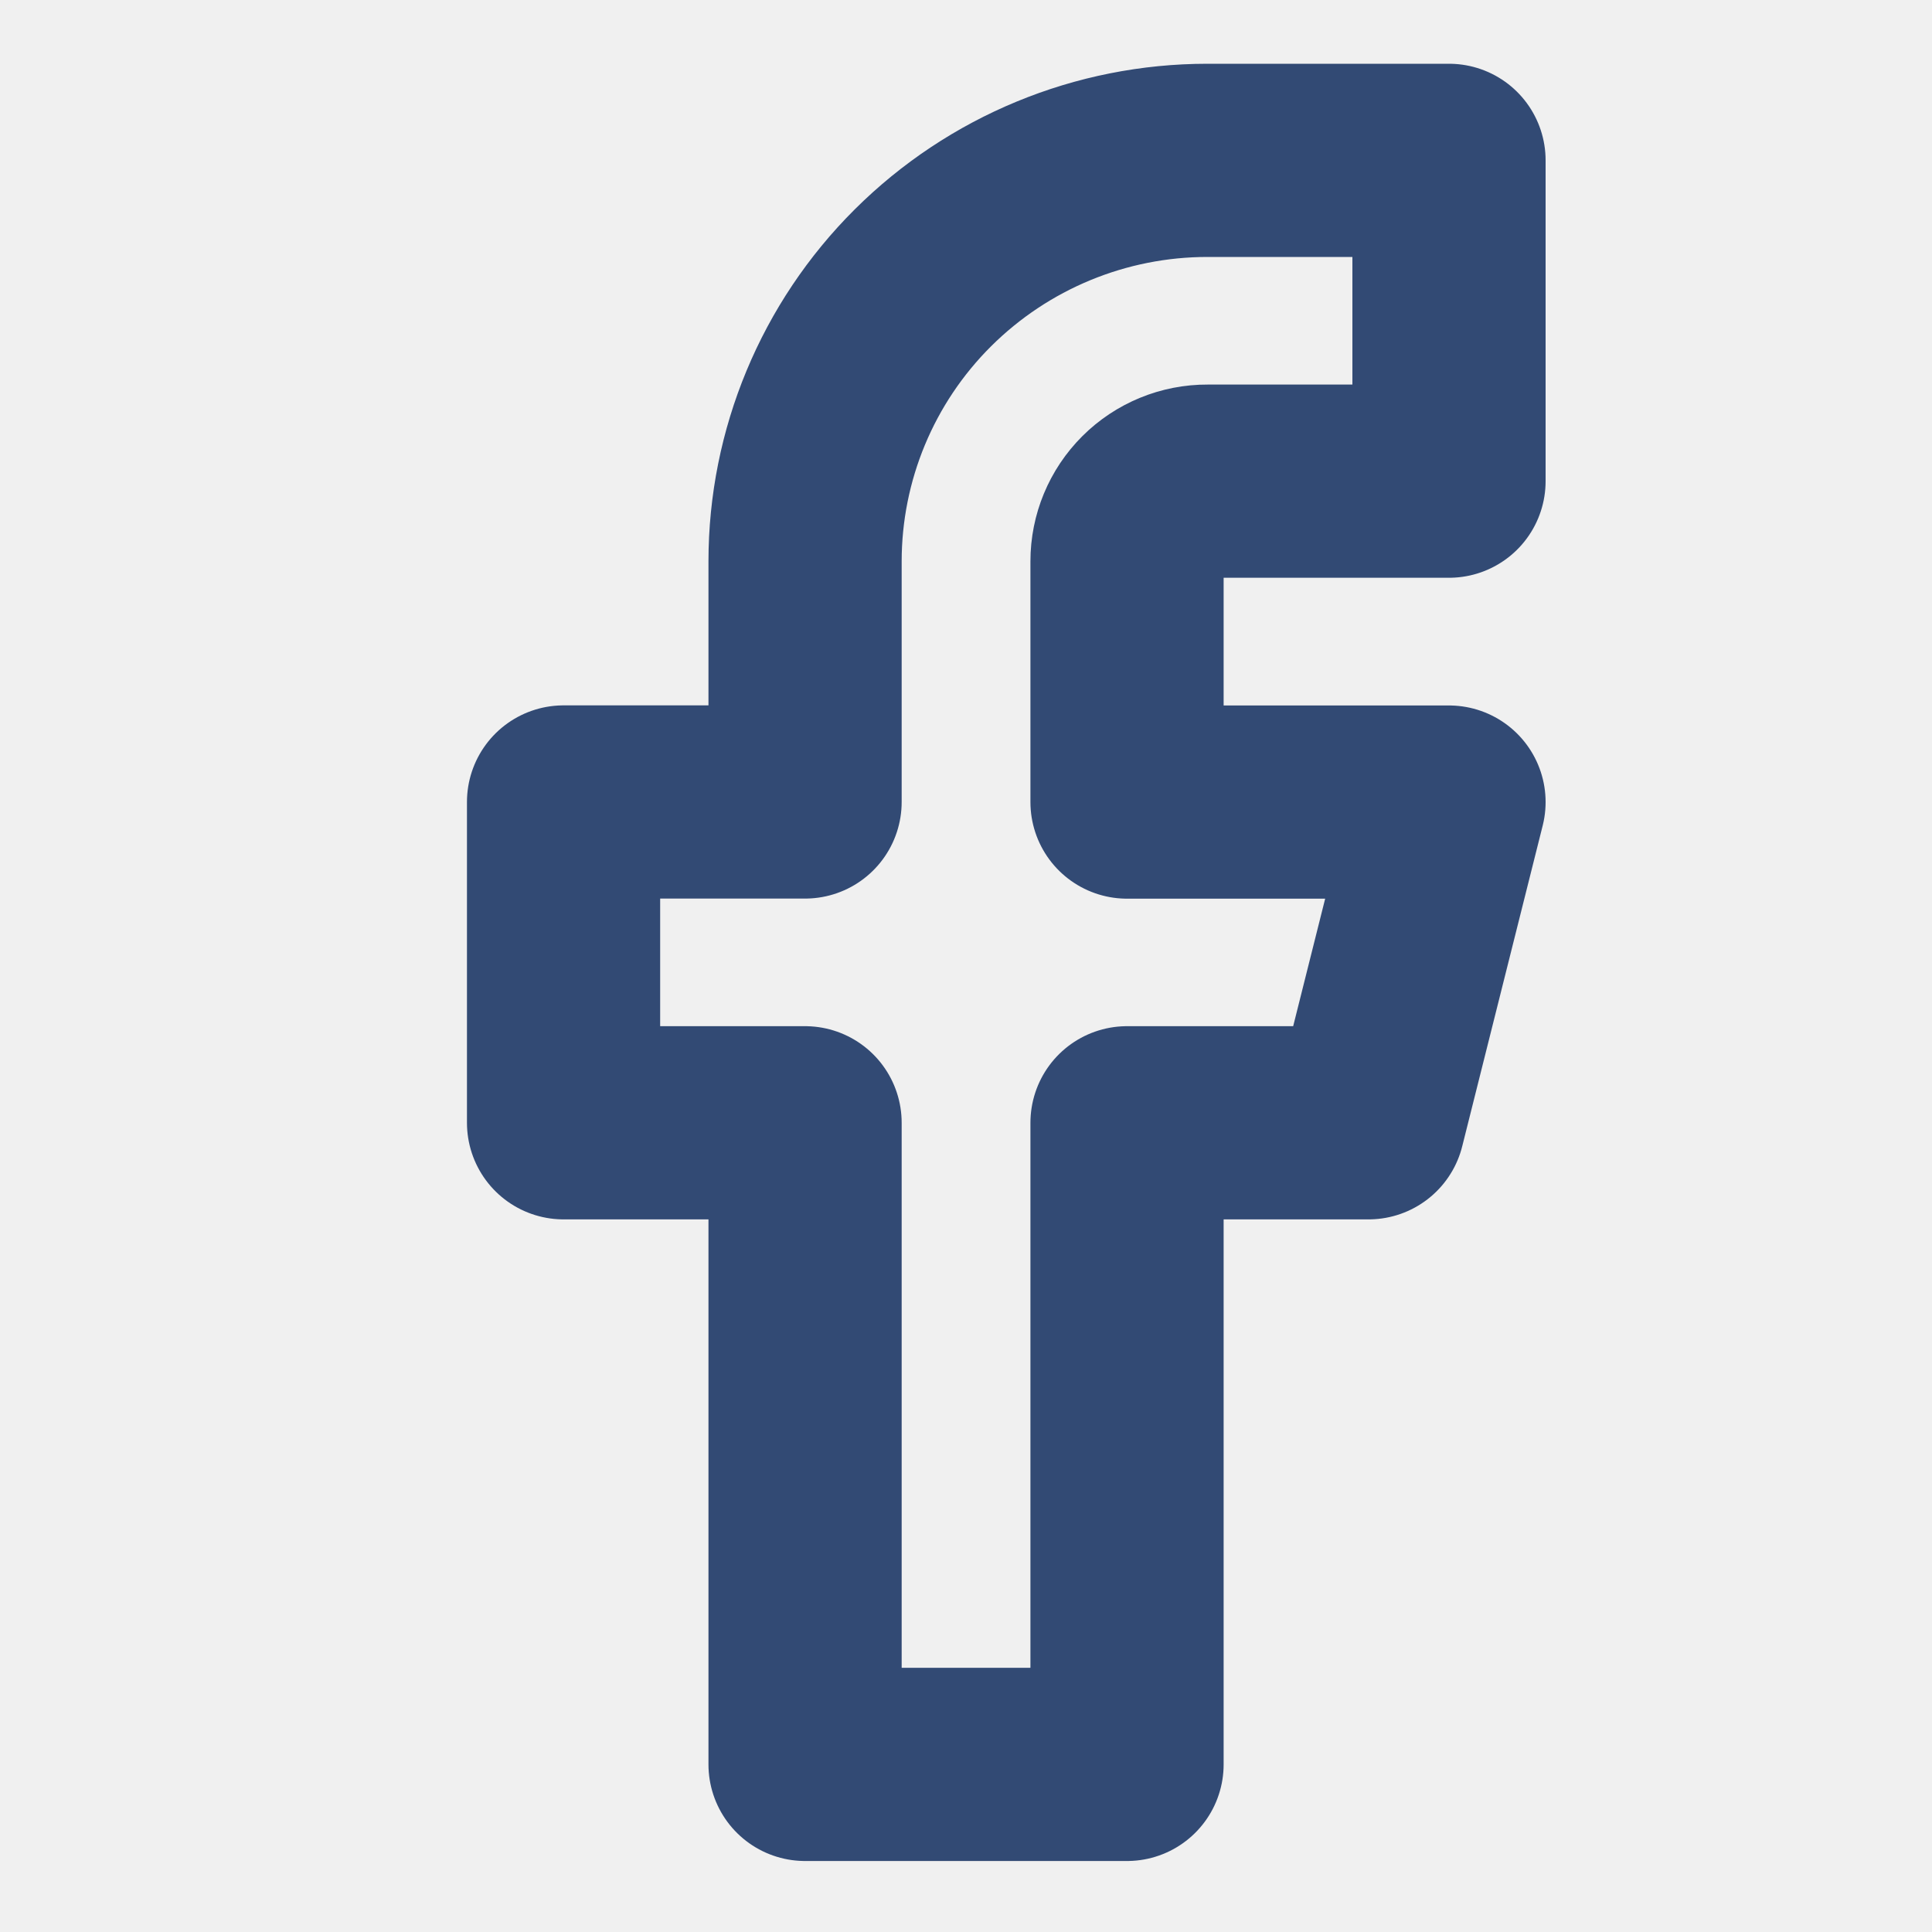
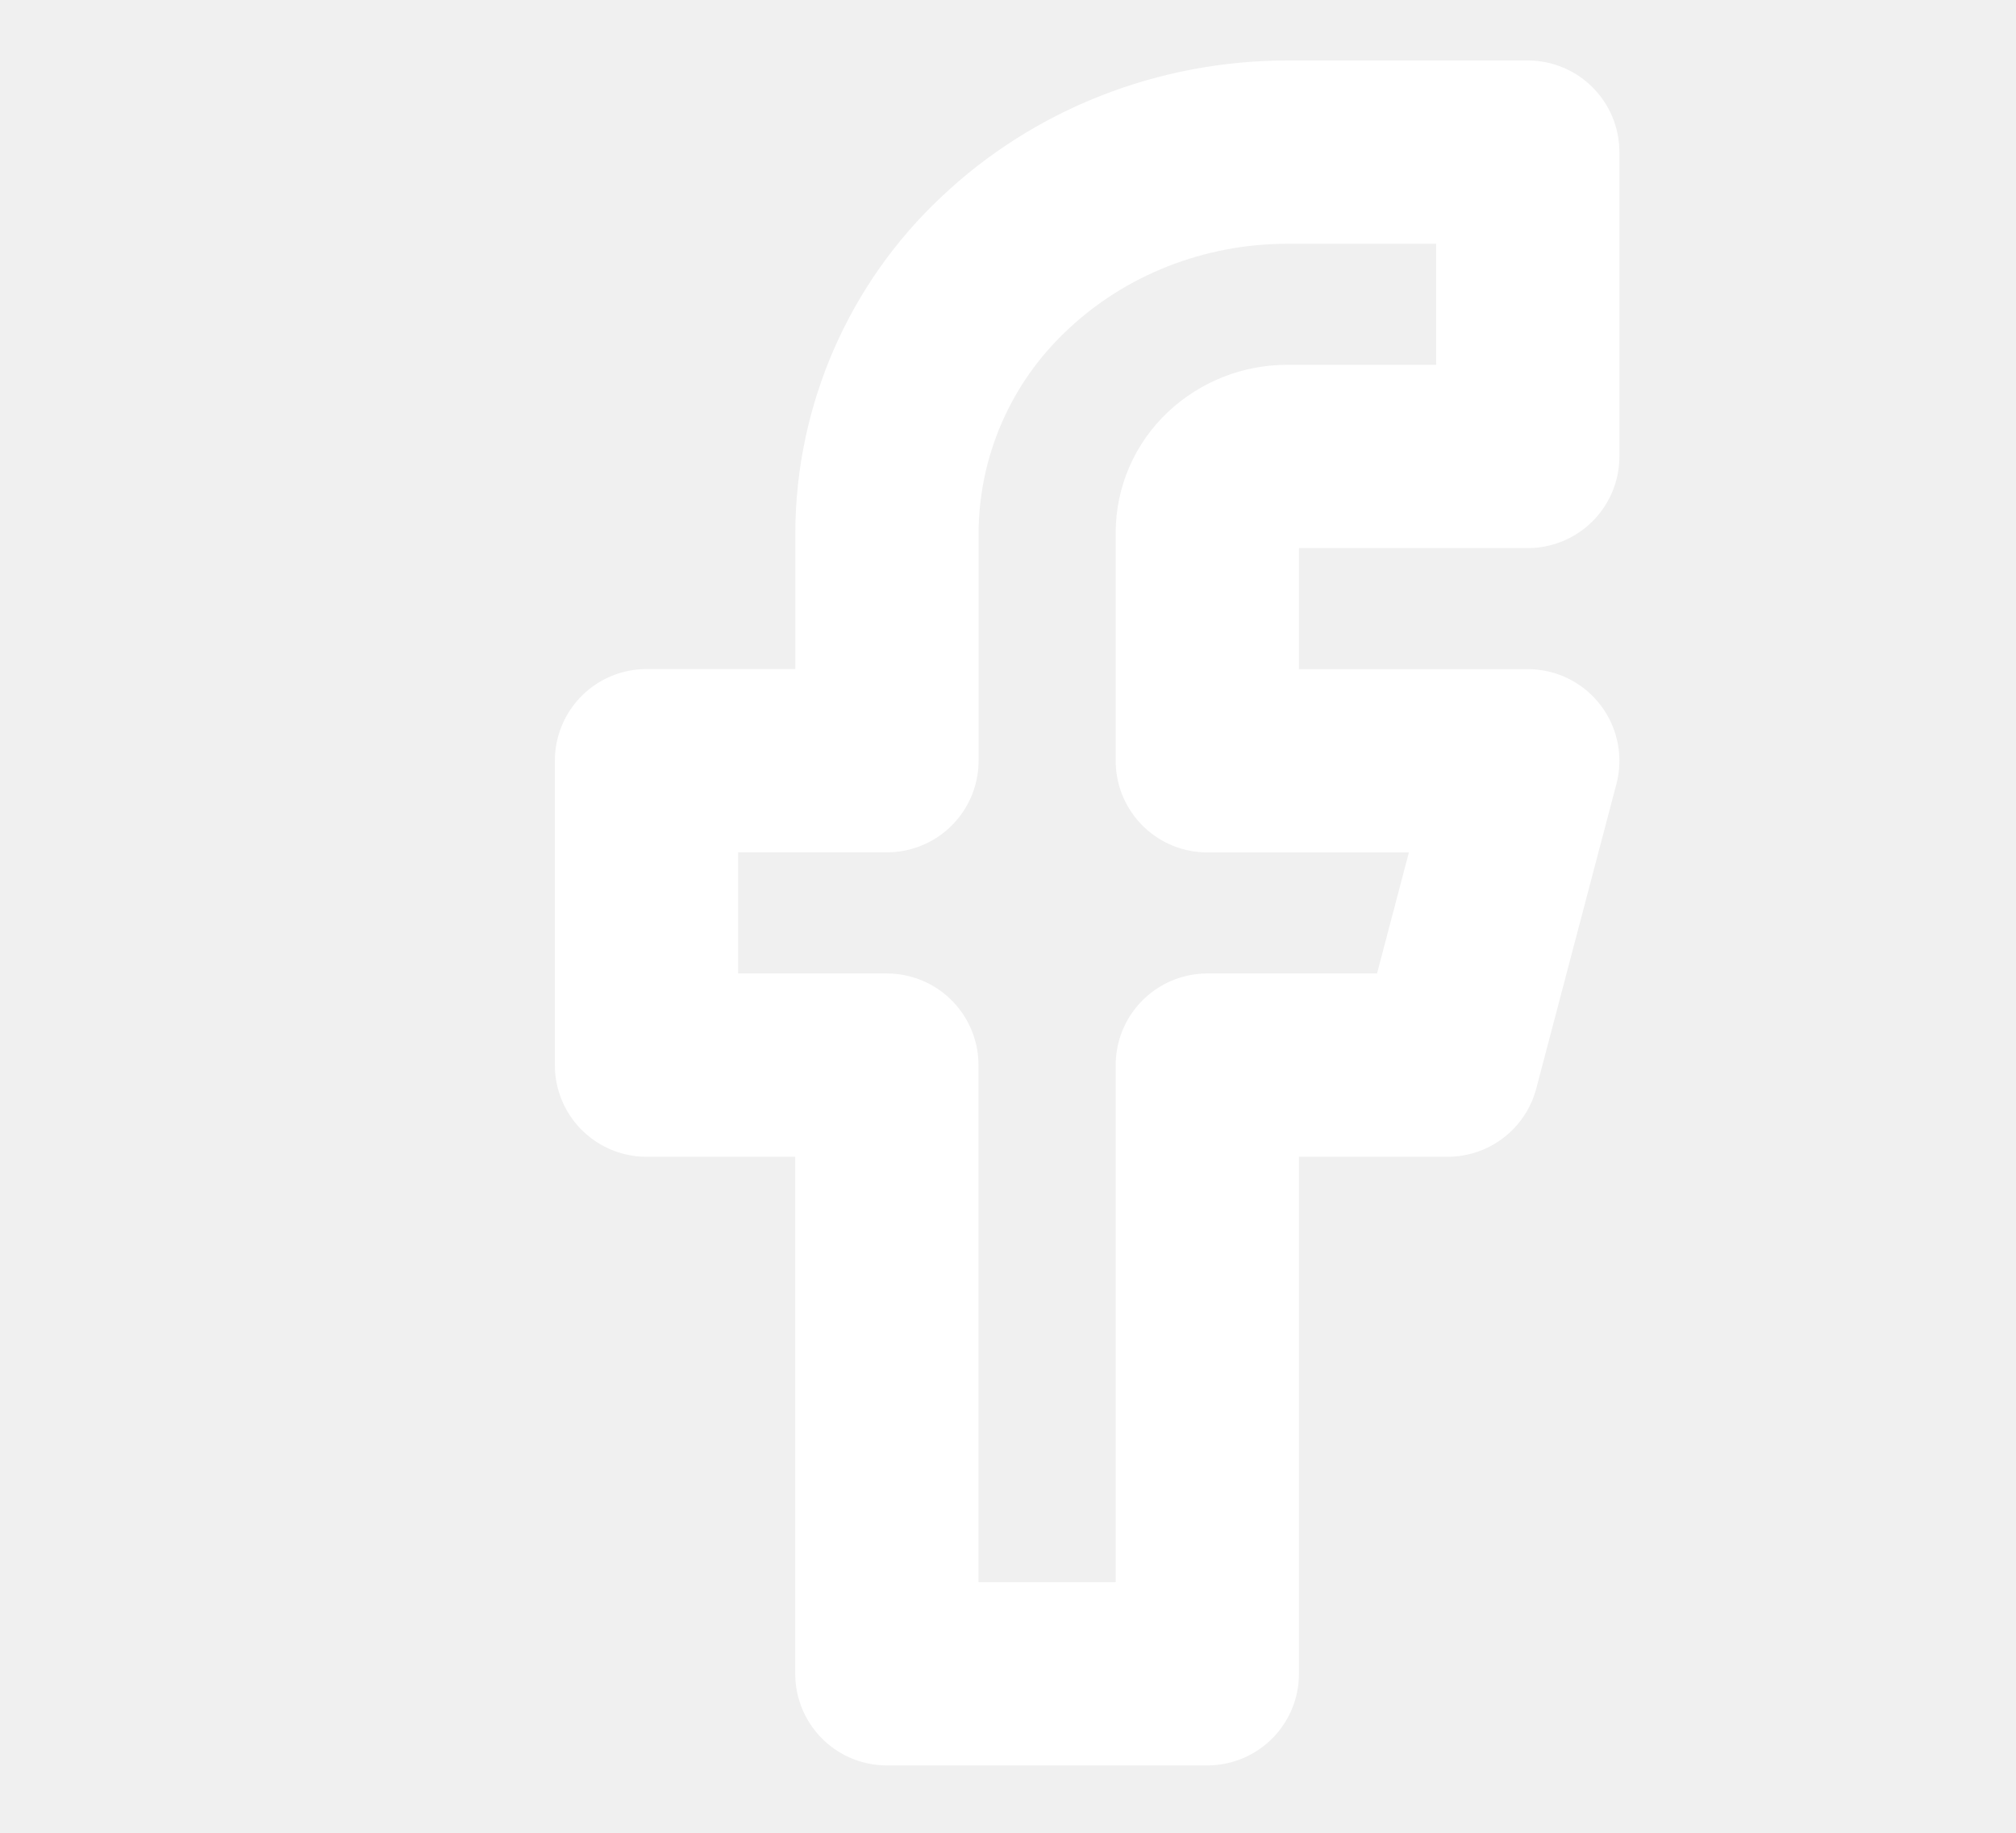
- <svg xmlns="http://www.w3.org/2000/svg" width="20" height="20" fill="none">
-   <g clip-path="url(#clip0_2228_3807)">
-     <path d="M15 1.66h-2.5a4.175 4.175 0 00-2.946 1.216 4.143 4.143 0 00-1.22 2.936v2.49h-2.5v3.321h2.5v6.642h3.333v-6.642h2.5L15 8.303h-3.333V5.811a.829.829 0 01.833-.83H15V1.66z" stroke="#324A74" stroke-width="2" stroke-linecap="round" stroke-linejoin="round" />
+ <svg xmlns="http://www.w3.org/2000/svg" width="22" height="20" fill="none">
+   <g clip-path="url(#clip0_1136_907)">
+     <path d="M16.672 1.66H14.05c-1.16 0-2.271.438-3.091 1.216a4.048 4.048 0 00-1.28 2.935v2.49H7.055v3.322h2.623v6.642h3.497v-6.642h2.623l.874-3.321h-3.497v-2.49a.81.81 0 01.256-.588.898.898 0 01.618-.243h2.623v-3.32z" stroke="#fff" stroke-width="2" stroke-linecap="round" stroke-linejoin="round" />
  </g>
  <defs>
-     <clipPath id="clip0_2228_3807">
-       <path fill="#fff" d="M0 0h20v19.925H0z" />
+     <clipPath id="clip0_1136_907">
+       <path fill="#fff" transform="translate(.934)" d="M0 0h20.984v19.925H0z" />
    </clipPath>
  </defs>
</svg>
